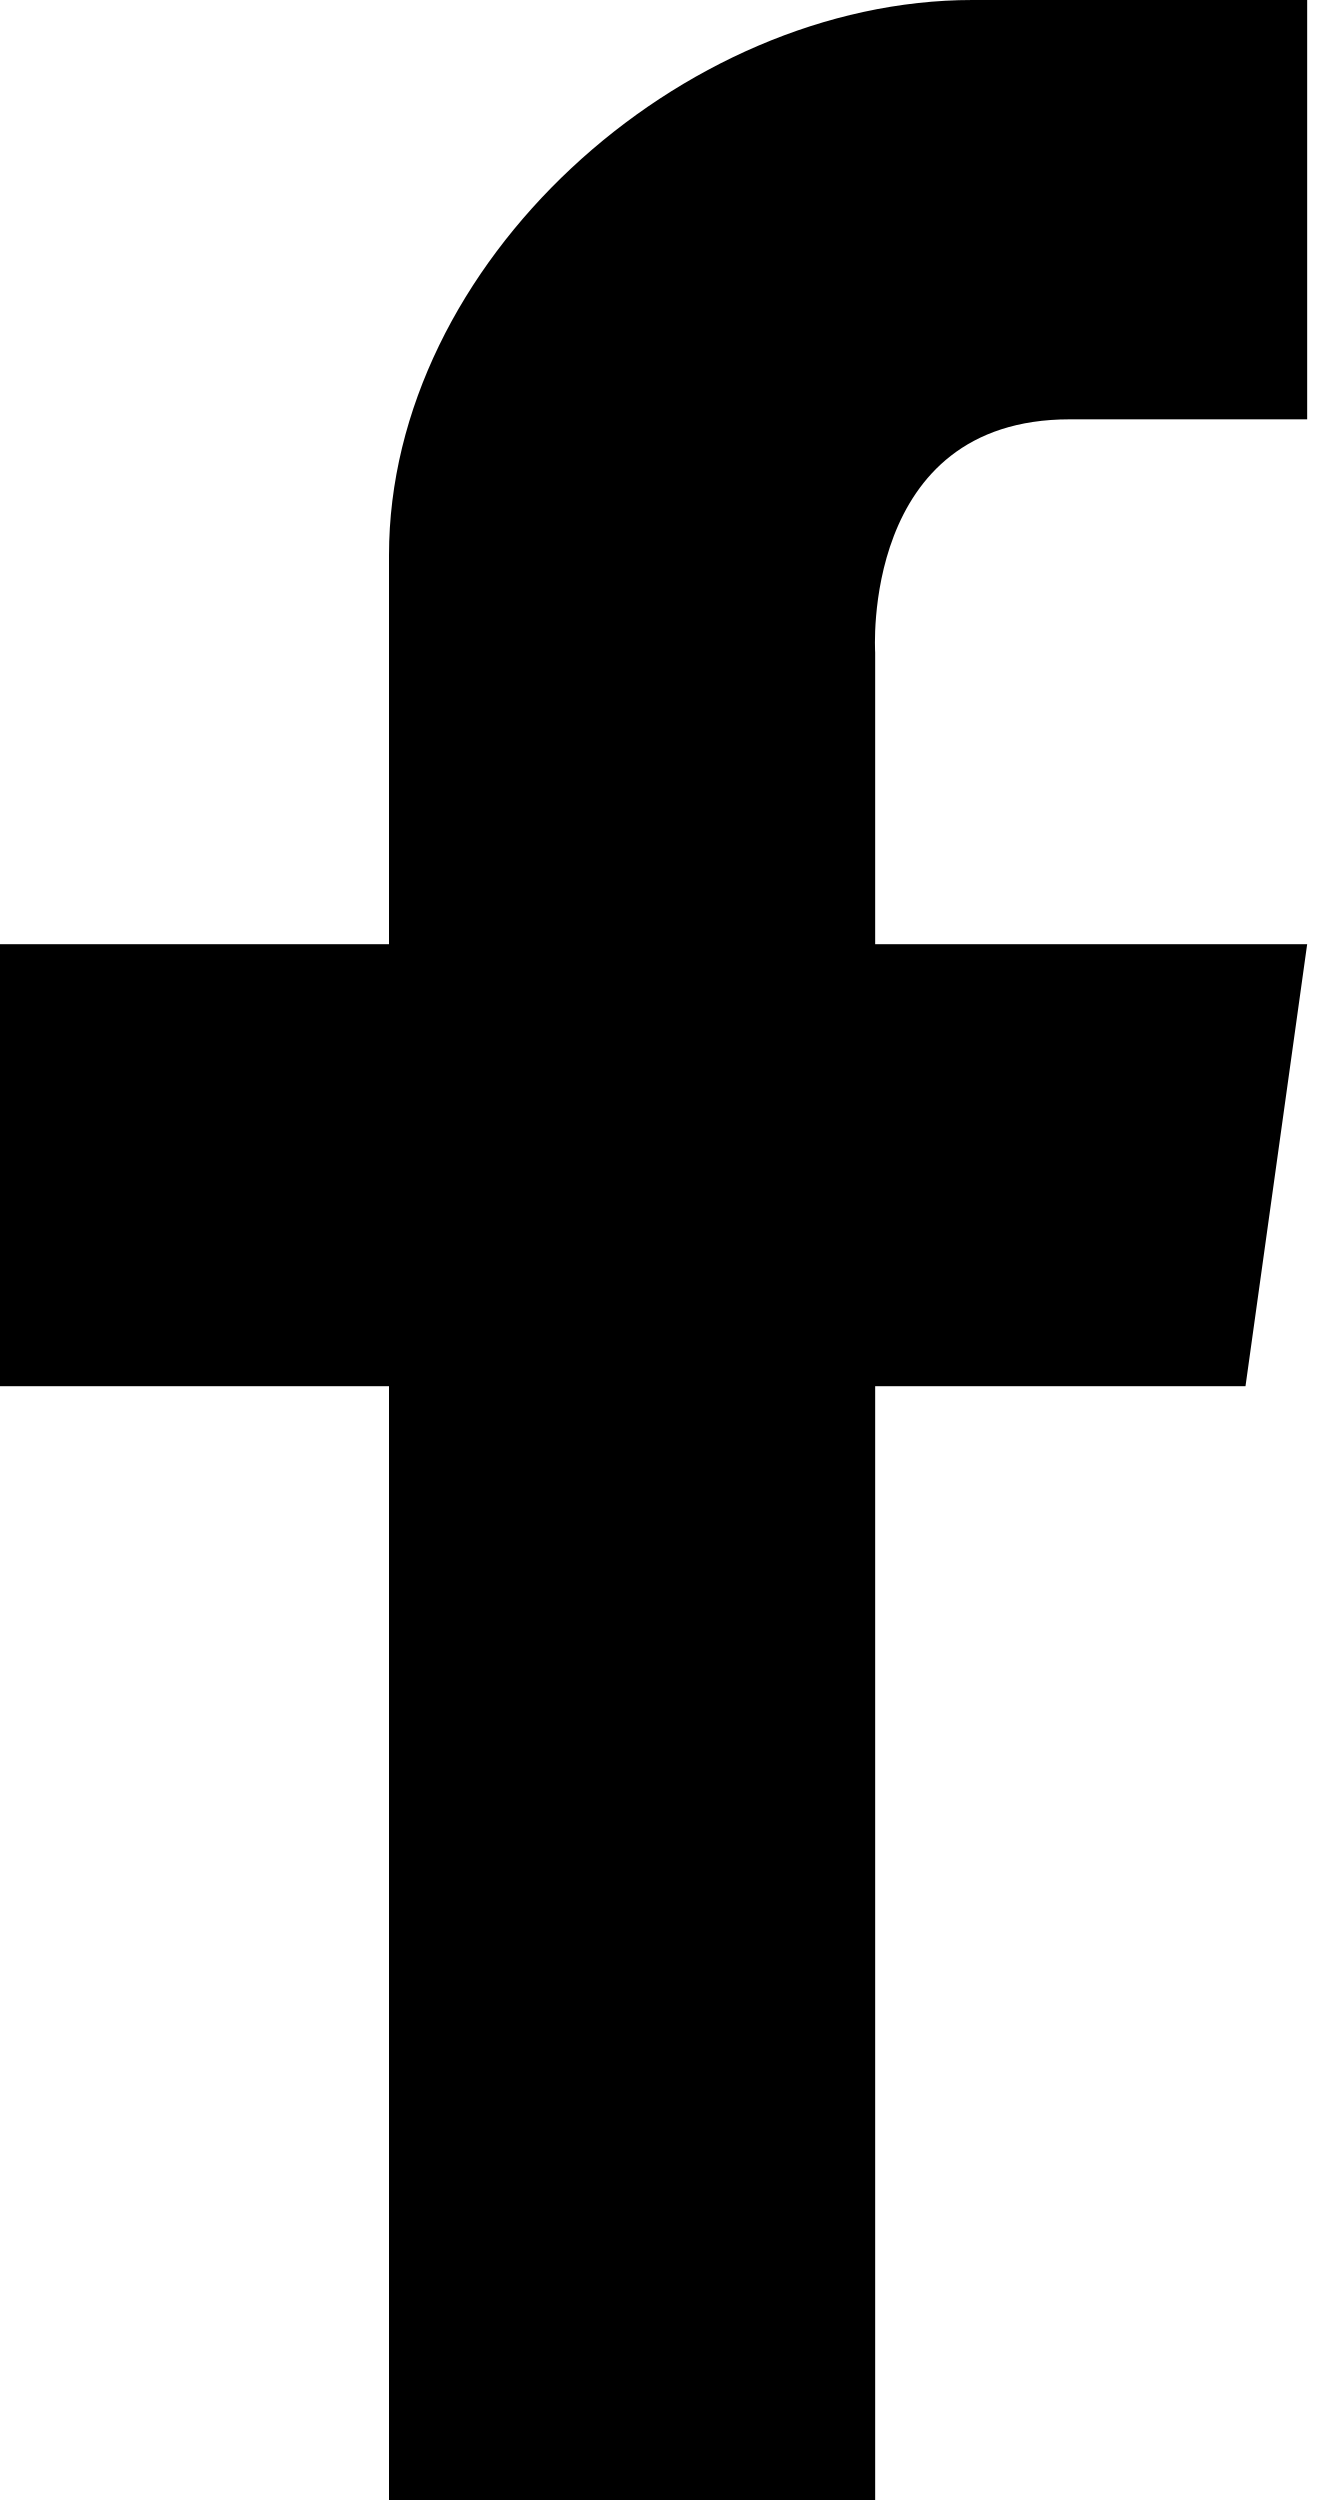
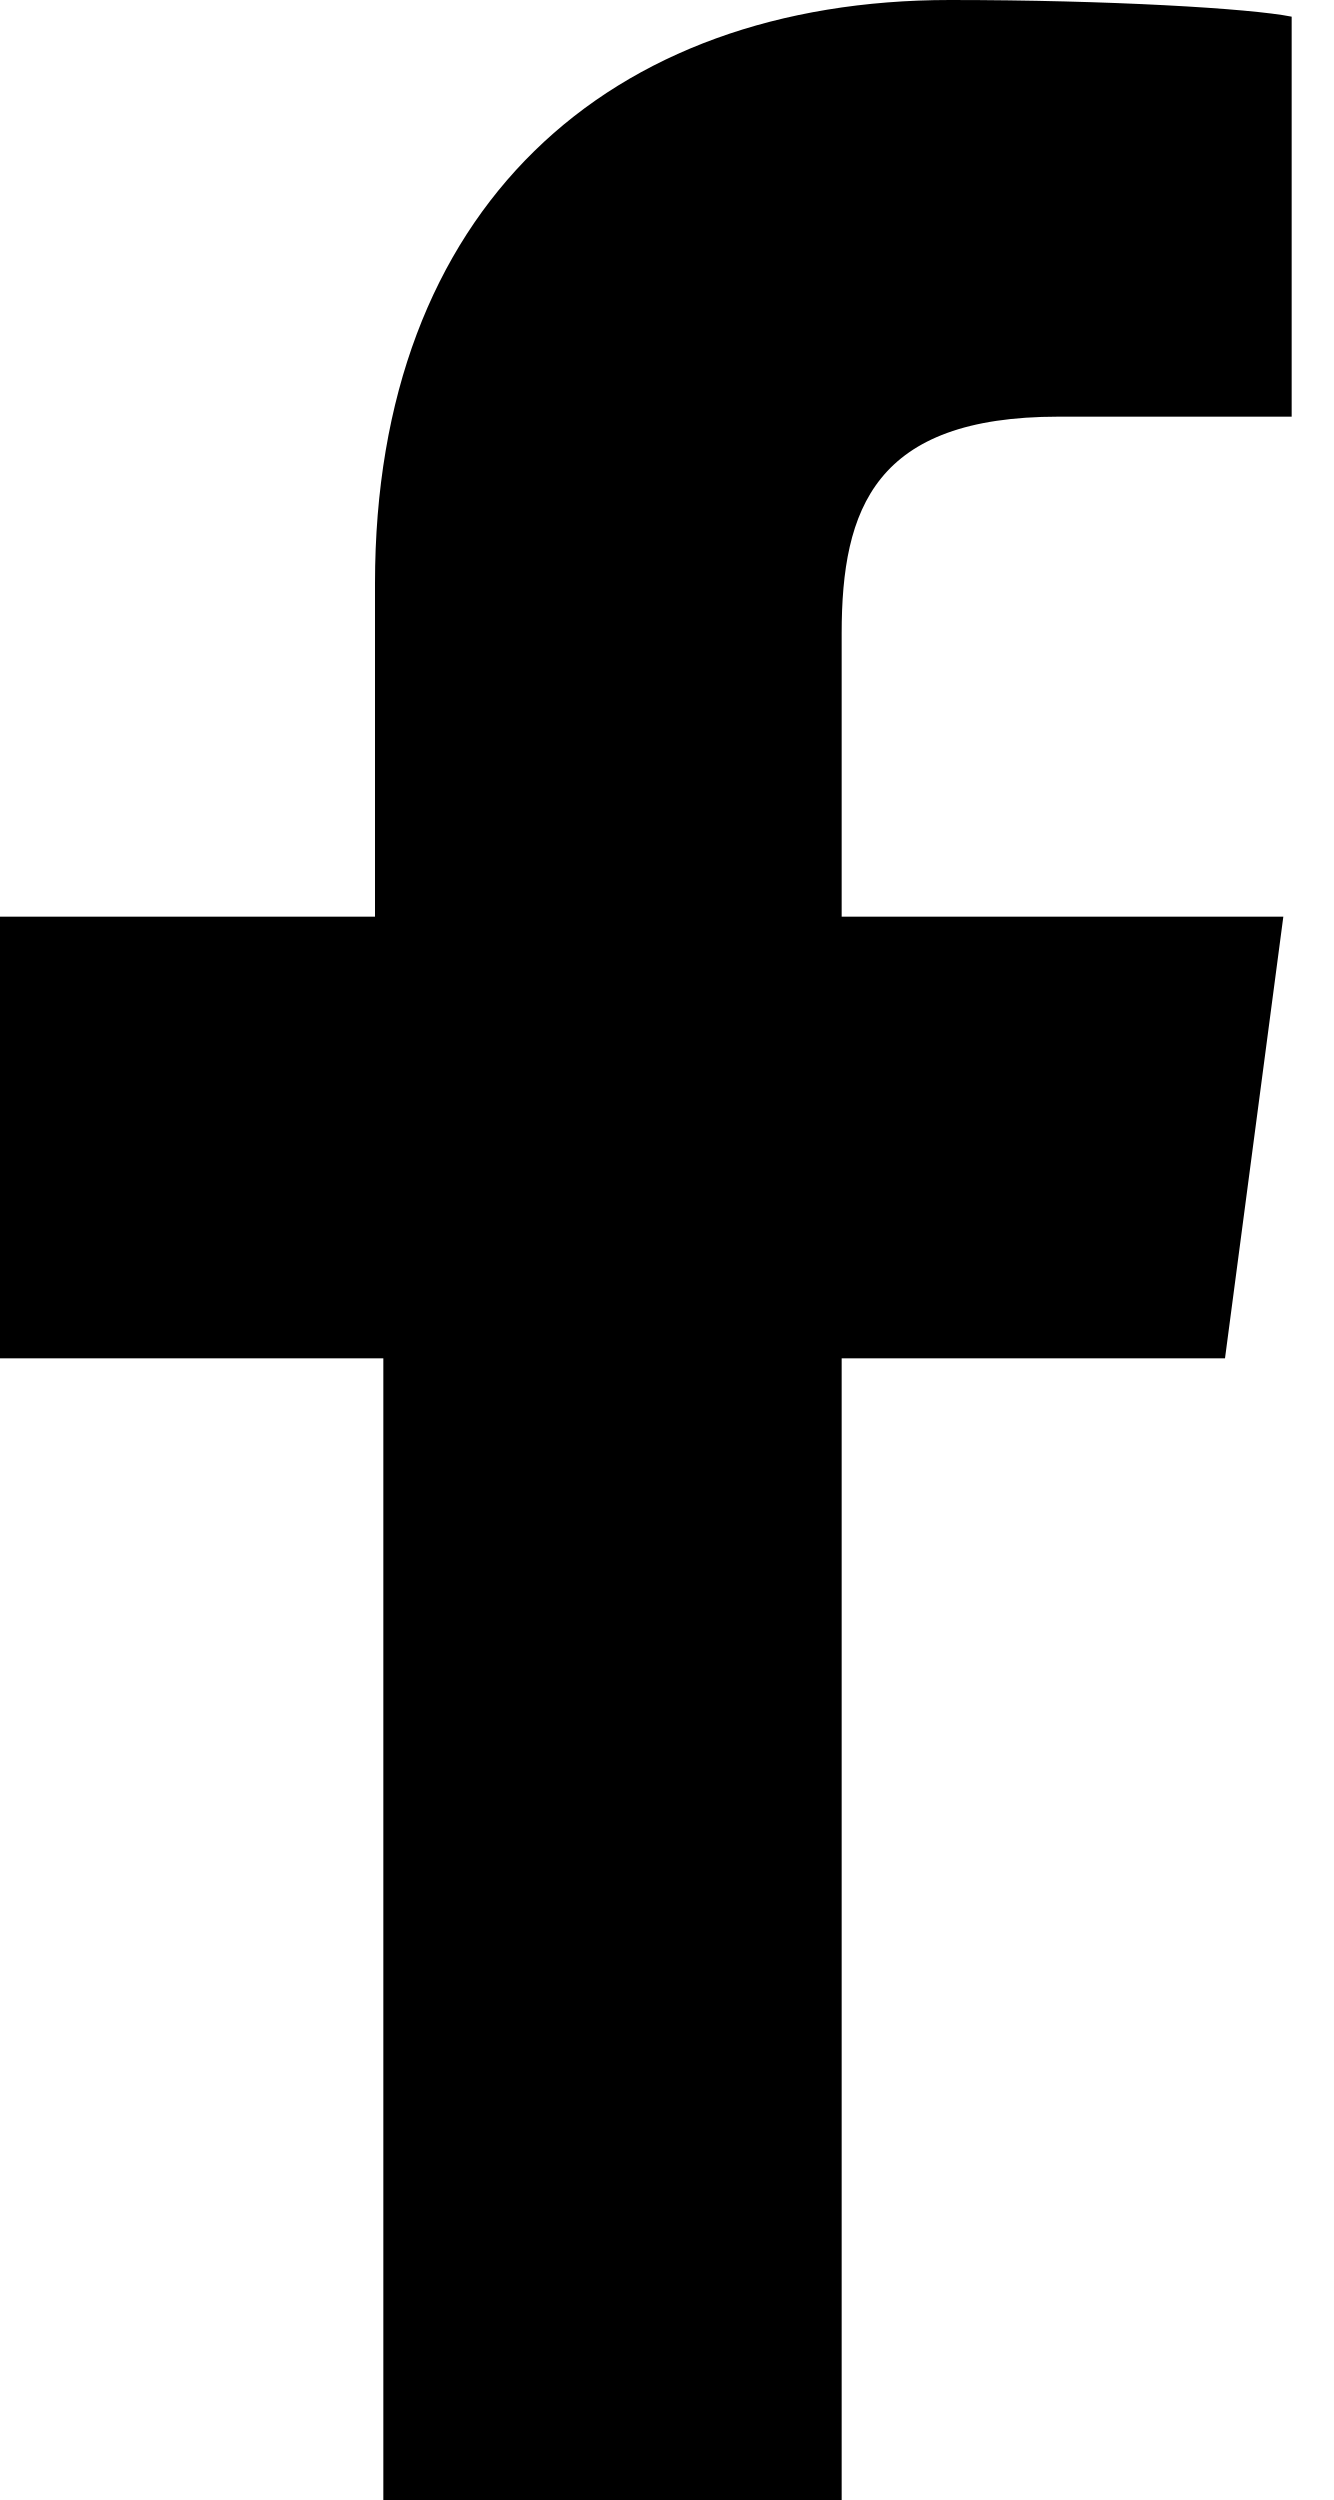
<svg xmlns="http://www.w3.org/2000/svg" width="8" height="15" viewBox="0 0 8 15" fill="none">
-   <path fill-rule="evenodd" clip-rule="evenodd" d="M2.334 15H5.251V8.317H7.473L7.843 5.665L5.251 5.665V3.915C5.251 3.915 5.161 2.516 6.418 2.516H7.843V0H5.835C4.084 0 2.334 1.581 2.334 3.331V5.665L0 5.665V8.317H2.334V15Z" fill="black" />
+   <path d="M5.05 15V8.15H7.35L7.7 5.5H5.05V3.8C5.05 3.05 5.25 2.5 6.35 2.5H7.75V0.1C7.5 0.05 6.65 0 5.7 0C3.65 0 2.25 1.25 2.25 3.5V5.5H0V8.15H2.3V15H5.05Z" fill="black" />
</svg>
